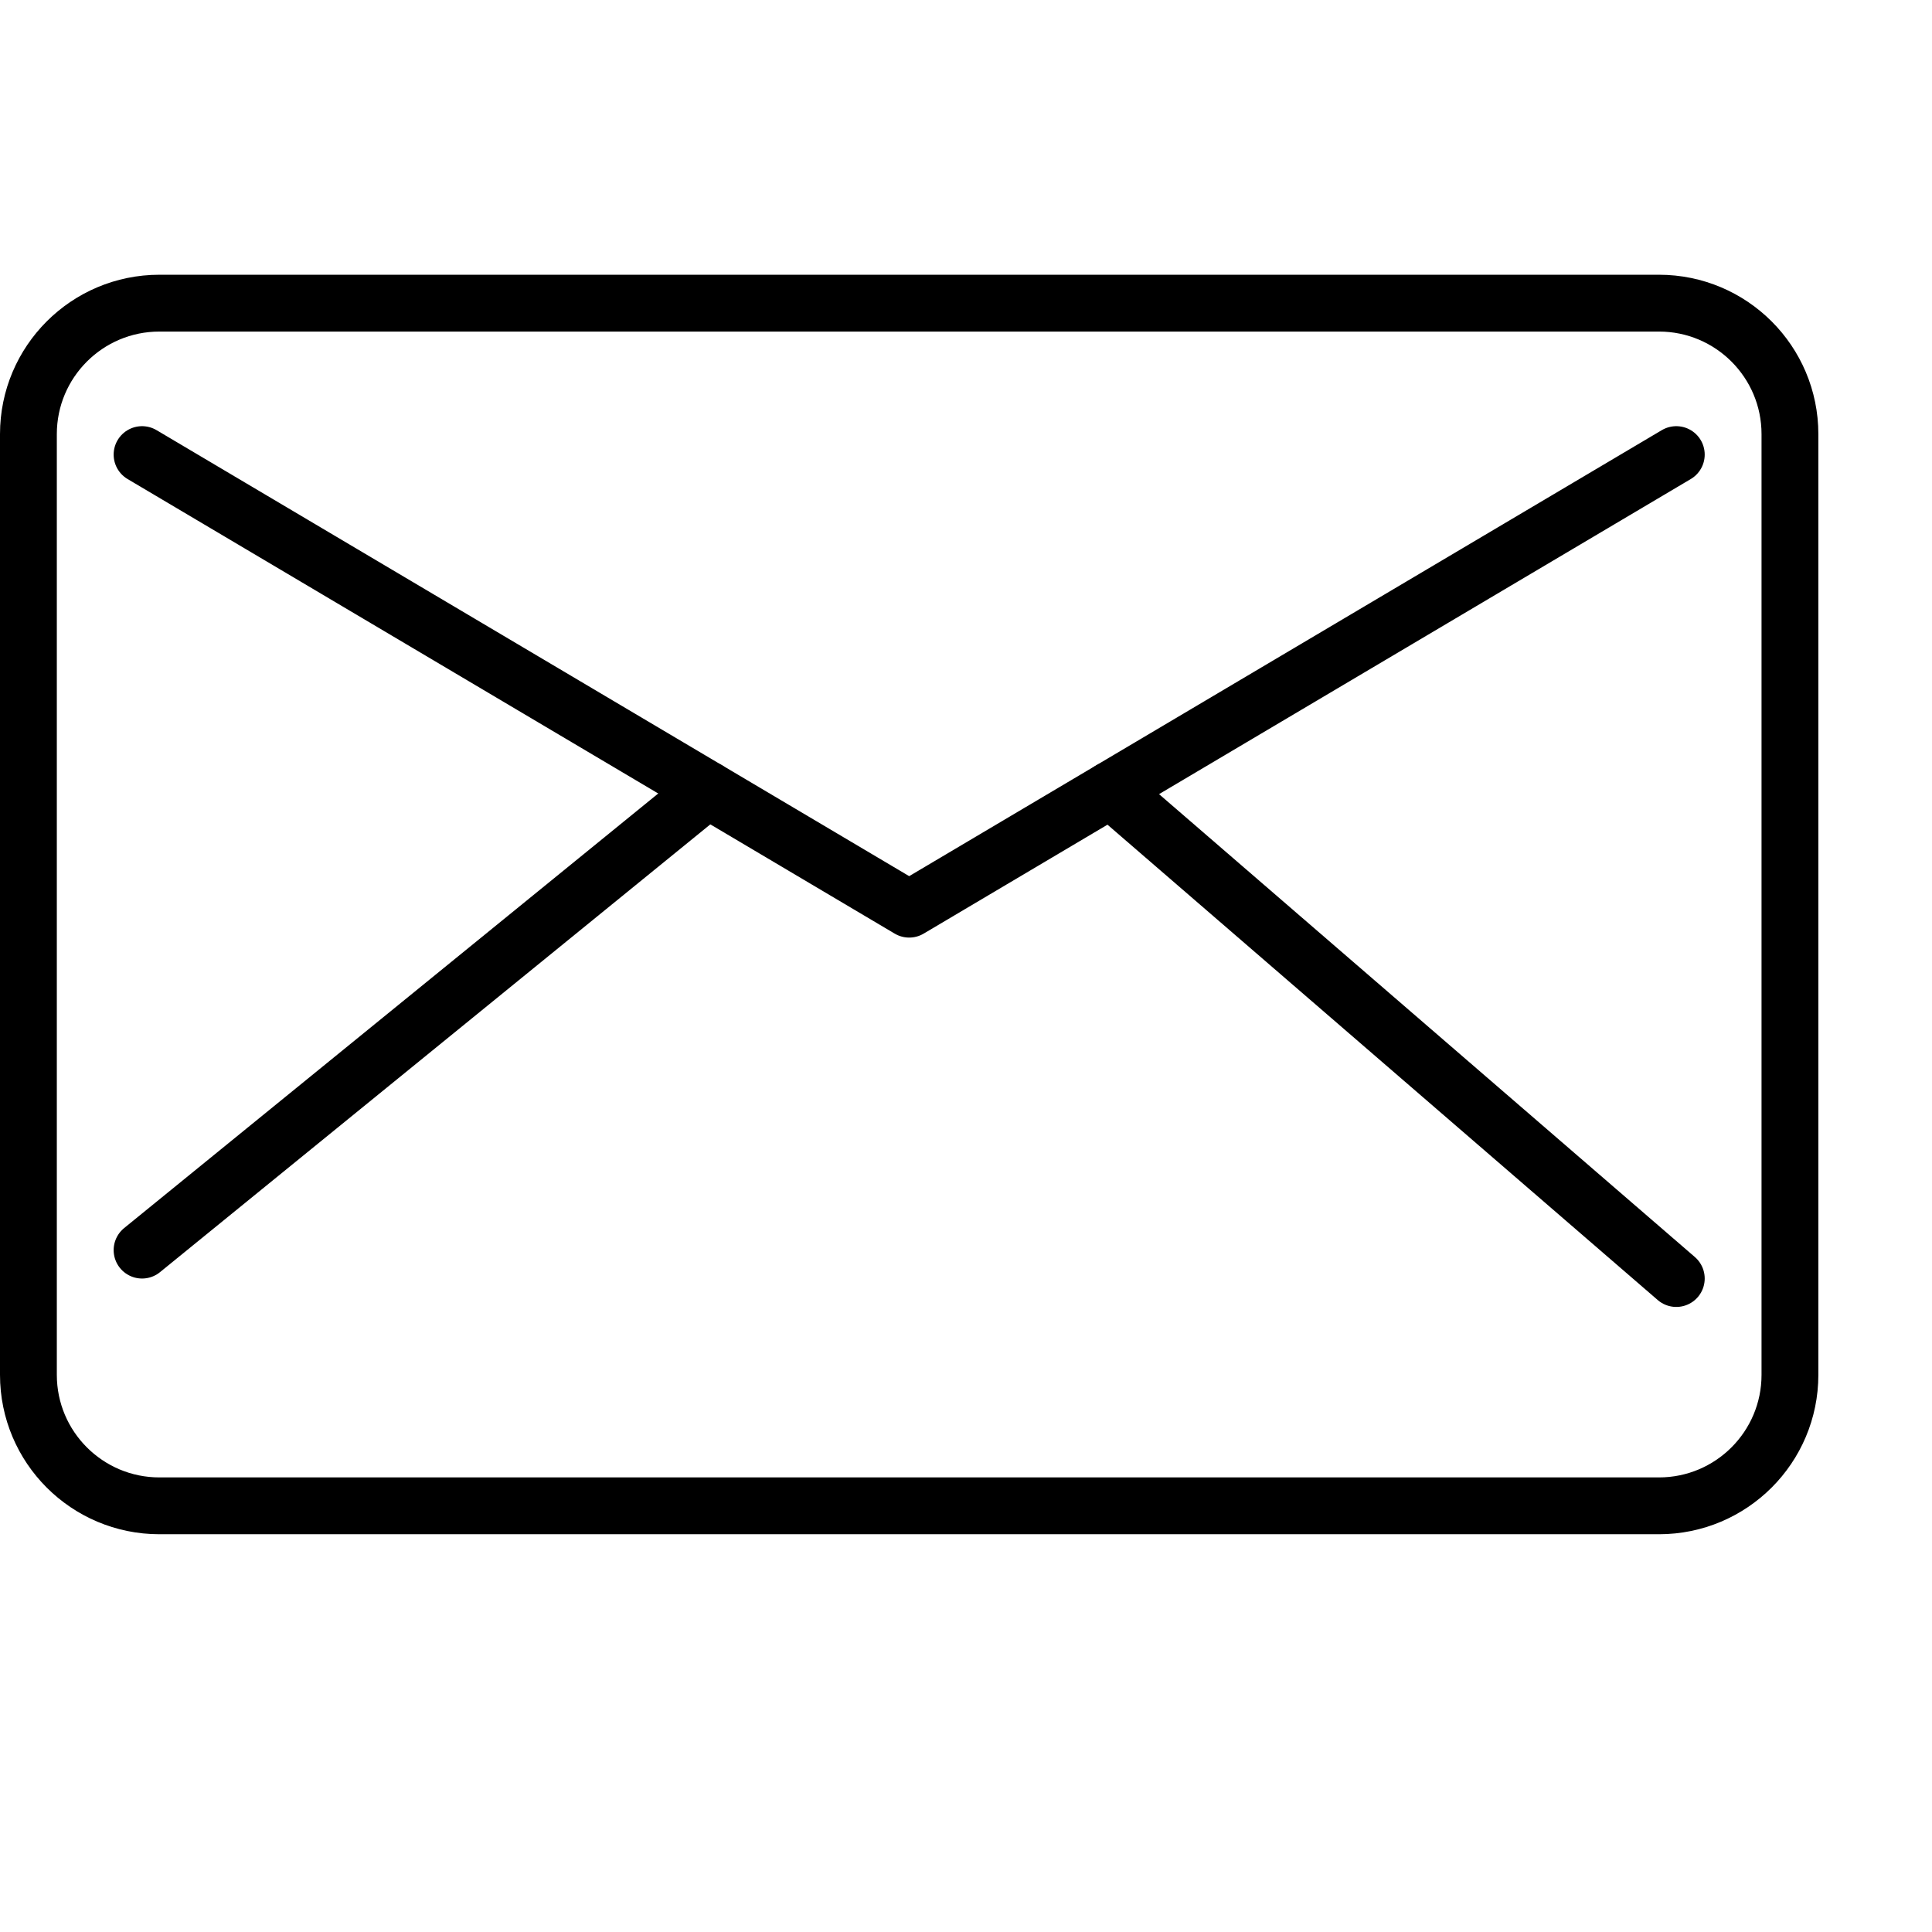
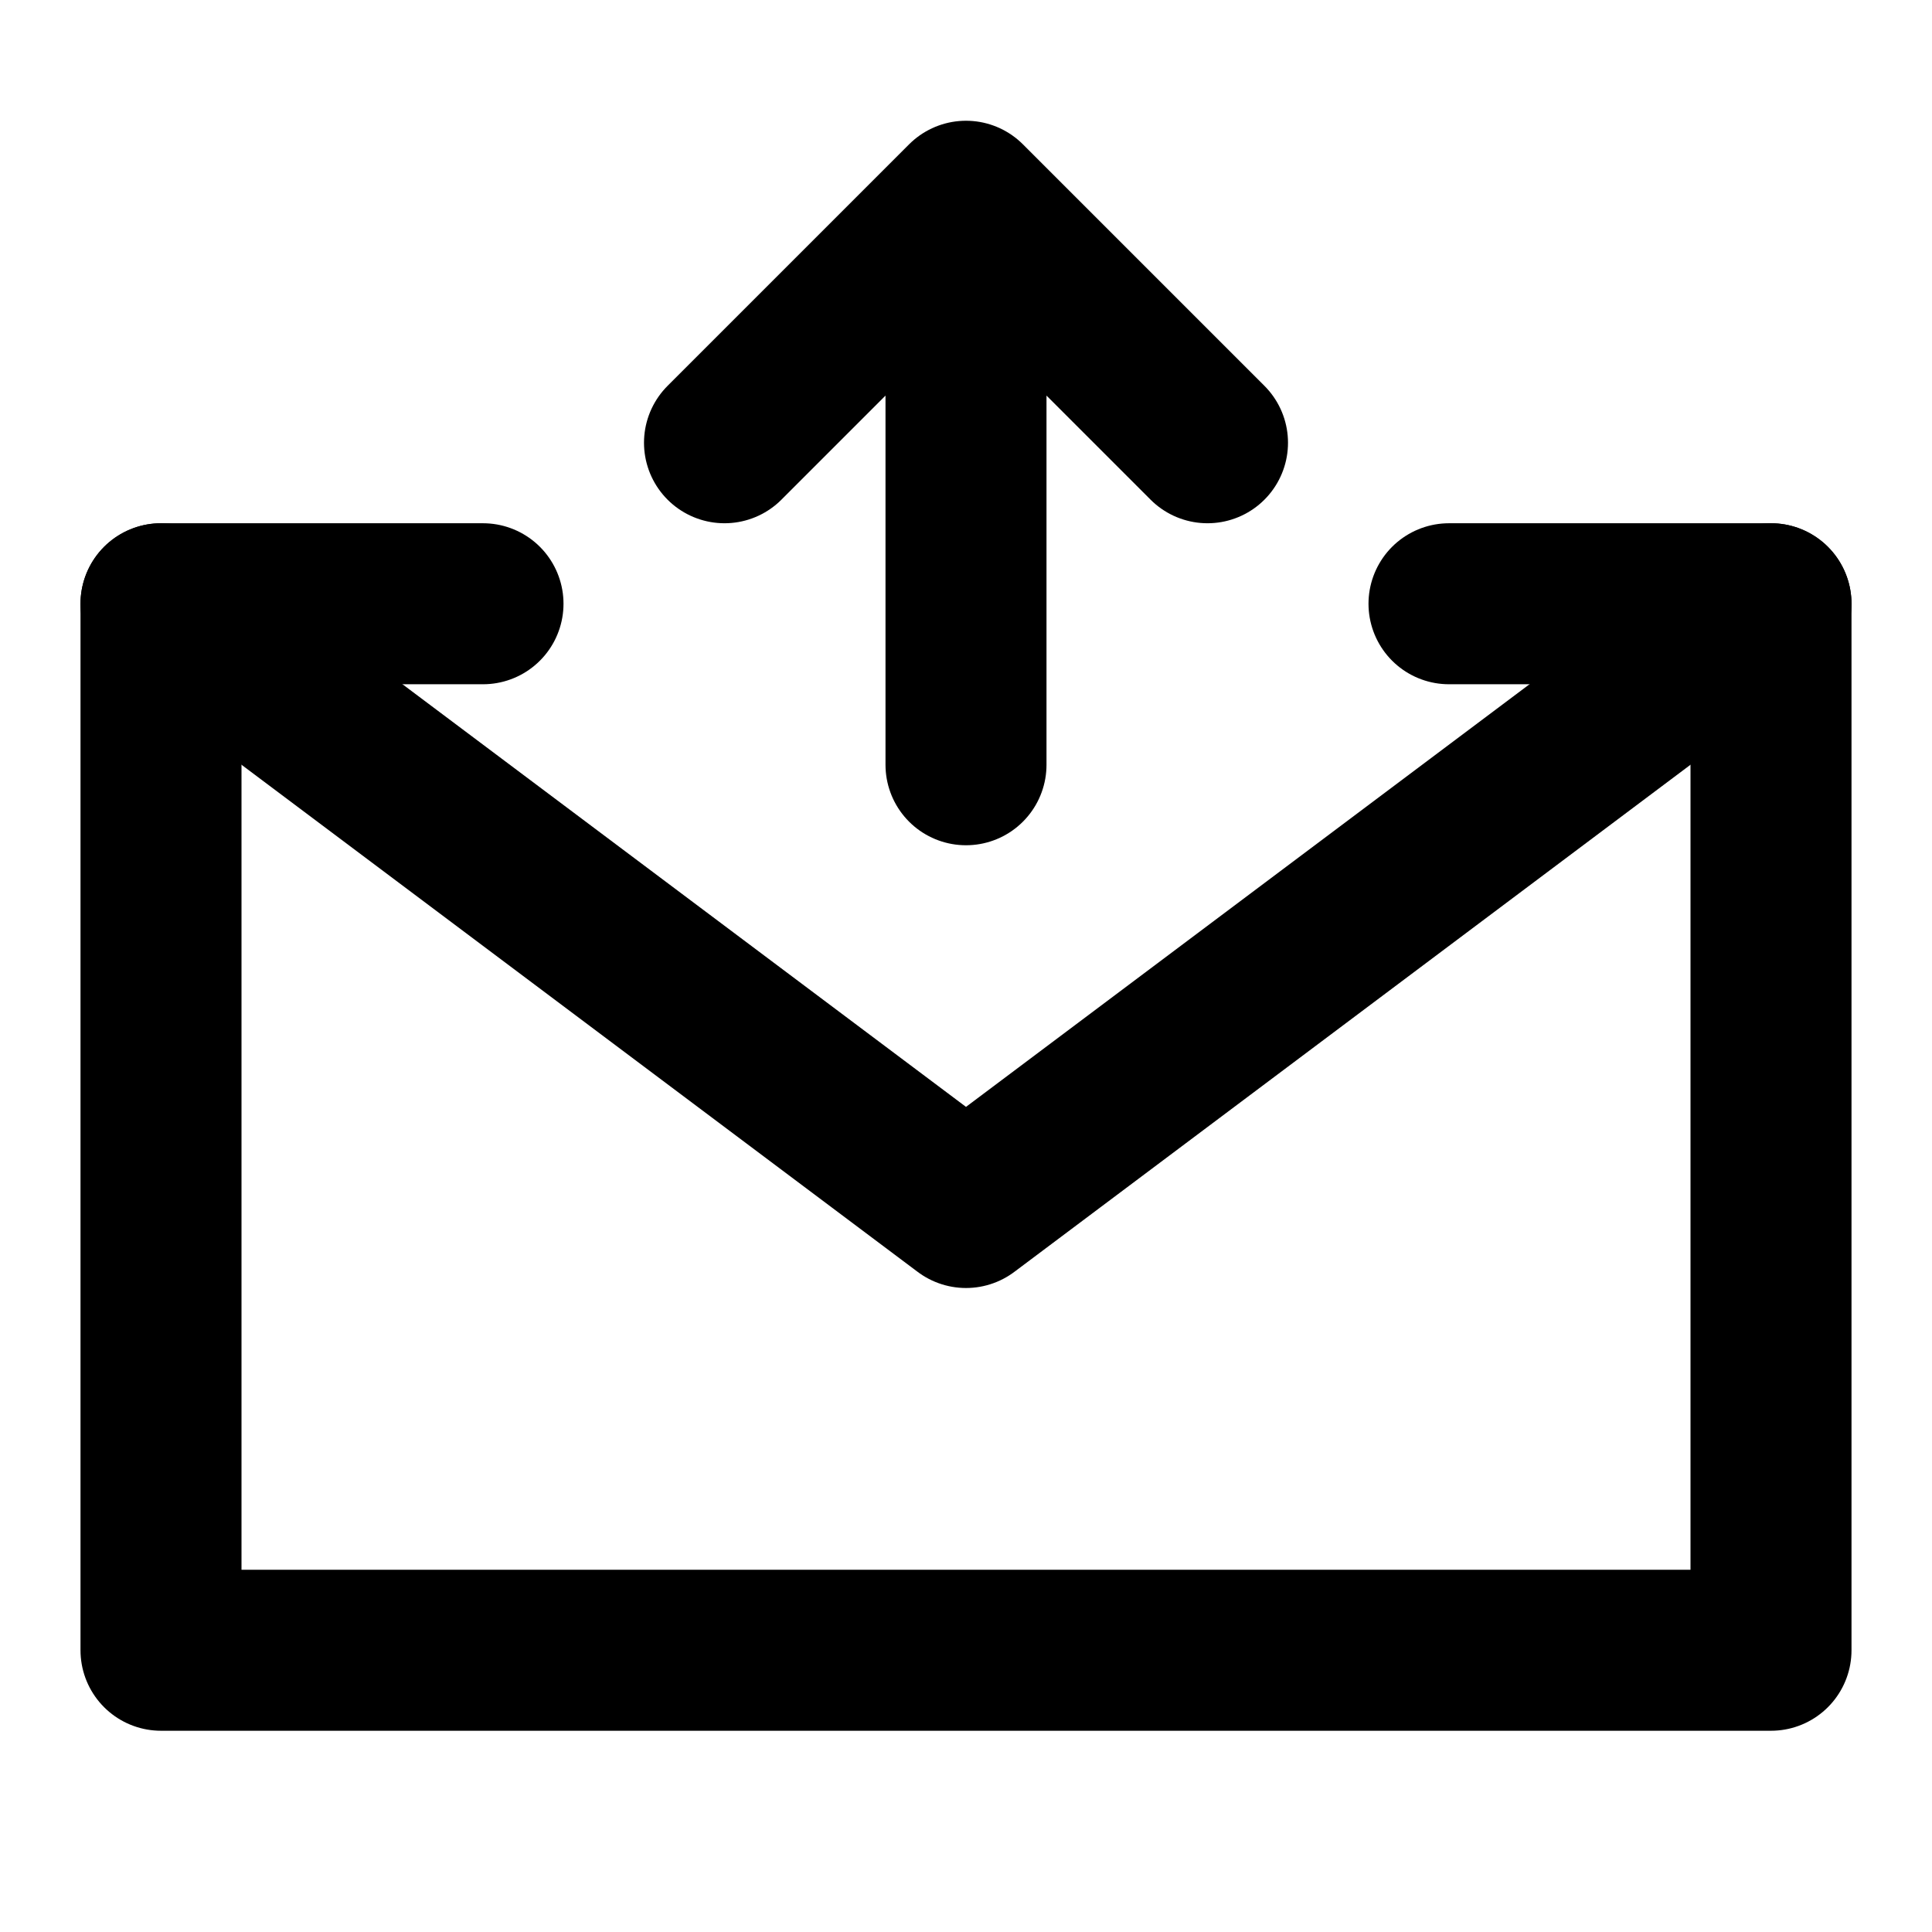
- <svg xmlns="http://www.w3.org/2000/svg" width="64px" height="64px" viewBox="0 0 68 68" fill="currentColor">
-   <g id="SVGRepo_bgCarrier" stroke-width="0" />
-   <g id="SVGRepo_tracerCarrier" stroke-linecap="round" stroke-linejoin="round" />
-   <g id="SVGRepo_iconCarrier">
-     <defs>
-       <style>
-         .cls-1,
-         .cls-2 {
-           fill: none;
-           stroke: currentColor;
-           stroke-linejoin: round;
-           stroke-width: 2px;
-         }
- 
-         .cls-2 {
-           stroke-linecap: round;
-         }
-       </style>
-     </defs>
-     <g data-name="Layer 2" id="Layer_2">
-       <rect class="cls-1" height="42.33" rx="4.61" ry="4.61" width="62" x="1" y="10.67" />
-       <polyline class="cls-2" points="5 16 32 32 59 16" />
-       <line class="cls-2" x1="24.91" x2="5" y1="27.8" y2="44" />
-       <line class="cls-2" x1="39.09" x2="59" y1="27.8" y2="45" />
-     </g>
+ <svg xmlns="http://www.w3.org/2000/svg" width="32" height="32" viewBox="0 0 48 48">
+   <g fill="none" stroke="currentColor" stroke-linecap="round" stroke-linejoin="round" stroke-width="4">
+     <path d="M36 15h8v26H4V15h8m12 4V5m6 6l-6-6l-6 6" />
+     <path d="m4 15l20 15l20-15" />
  </g>
</svg>
